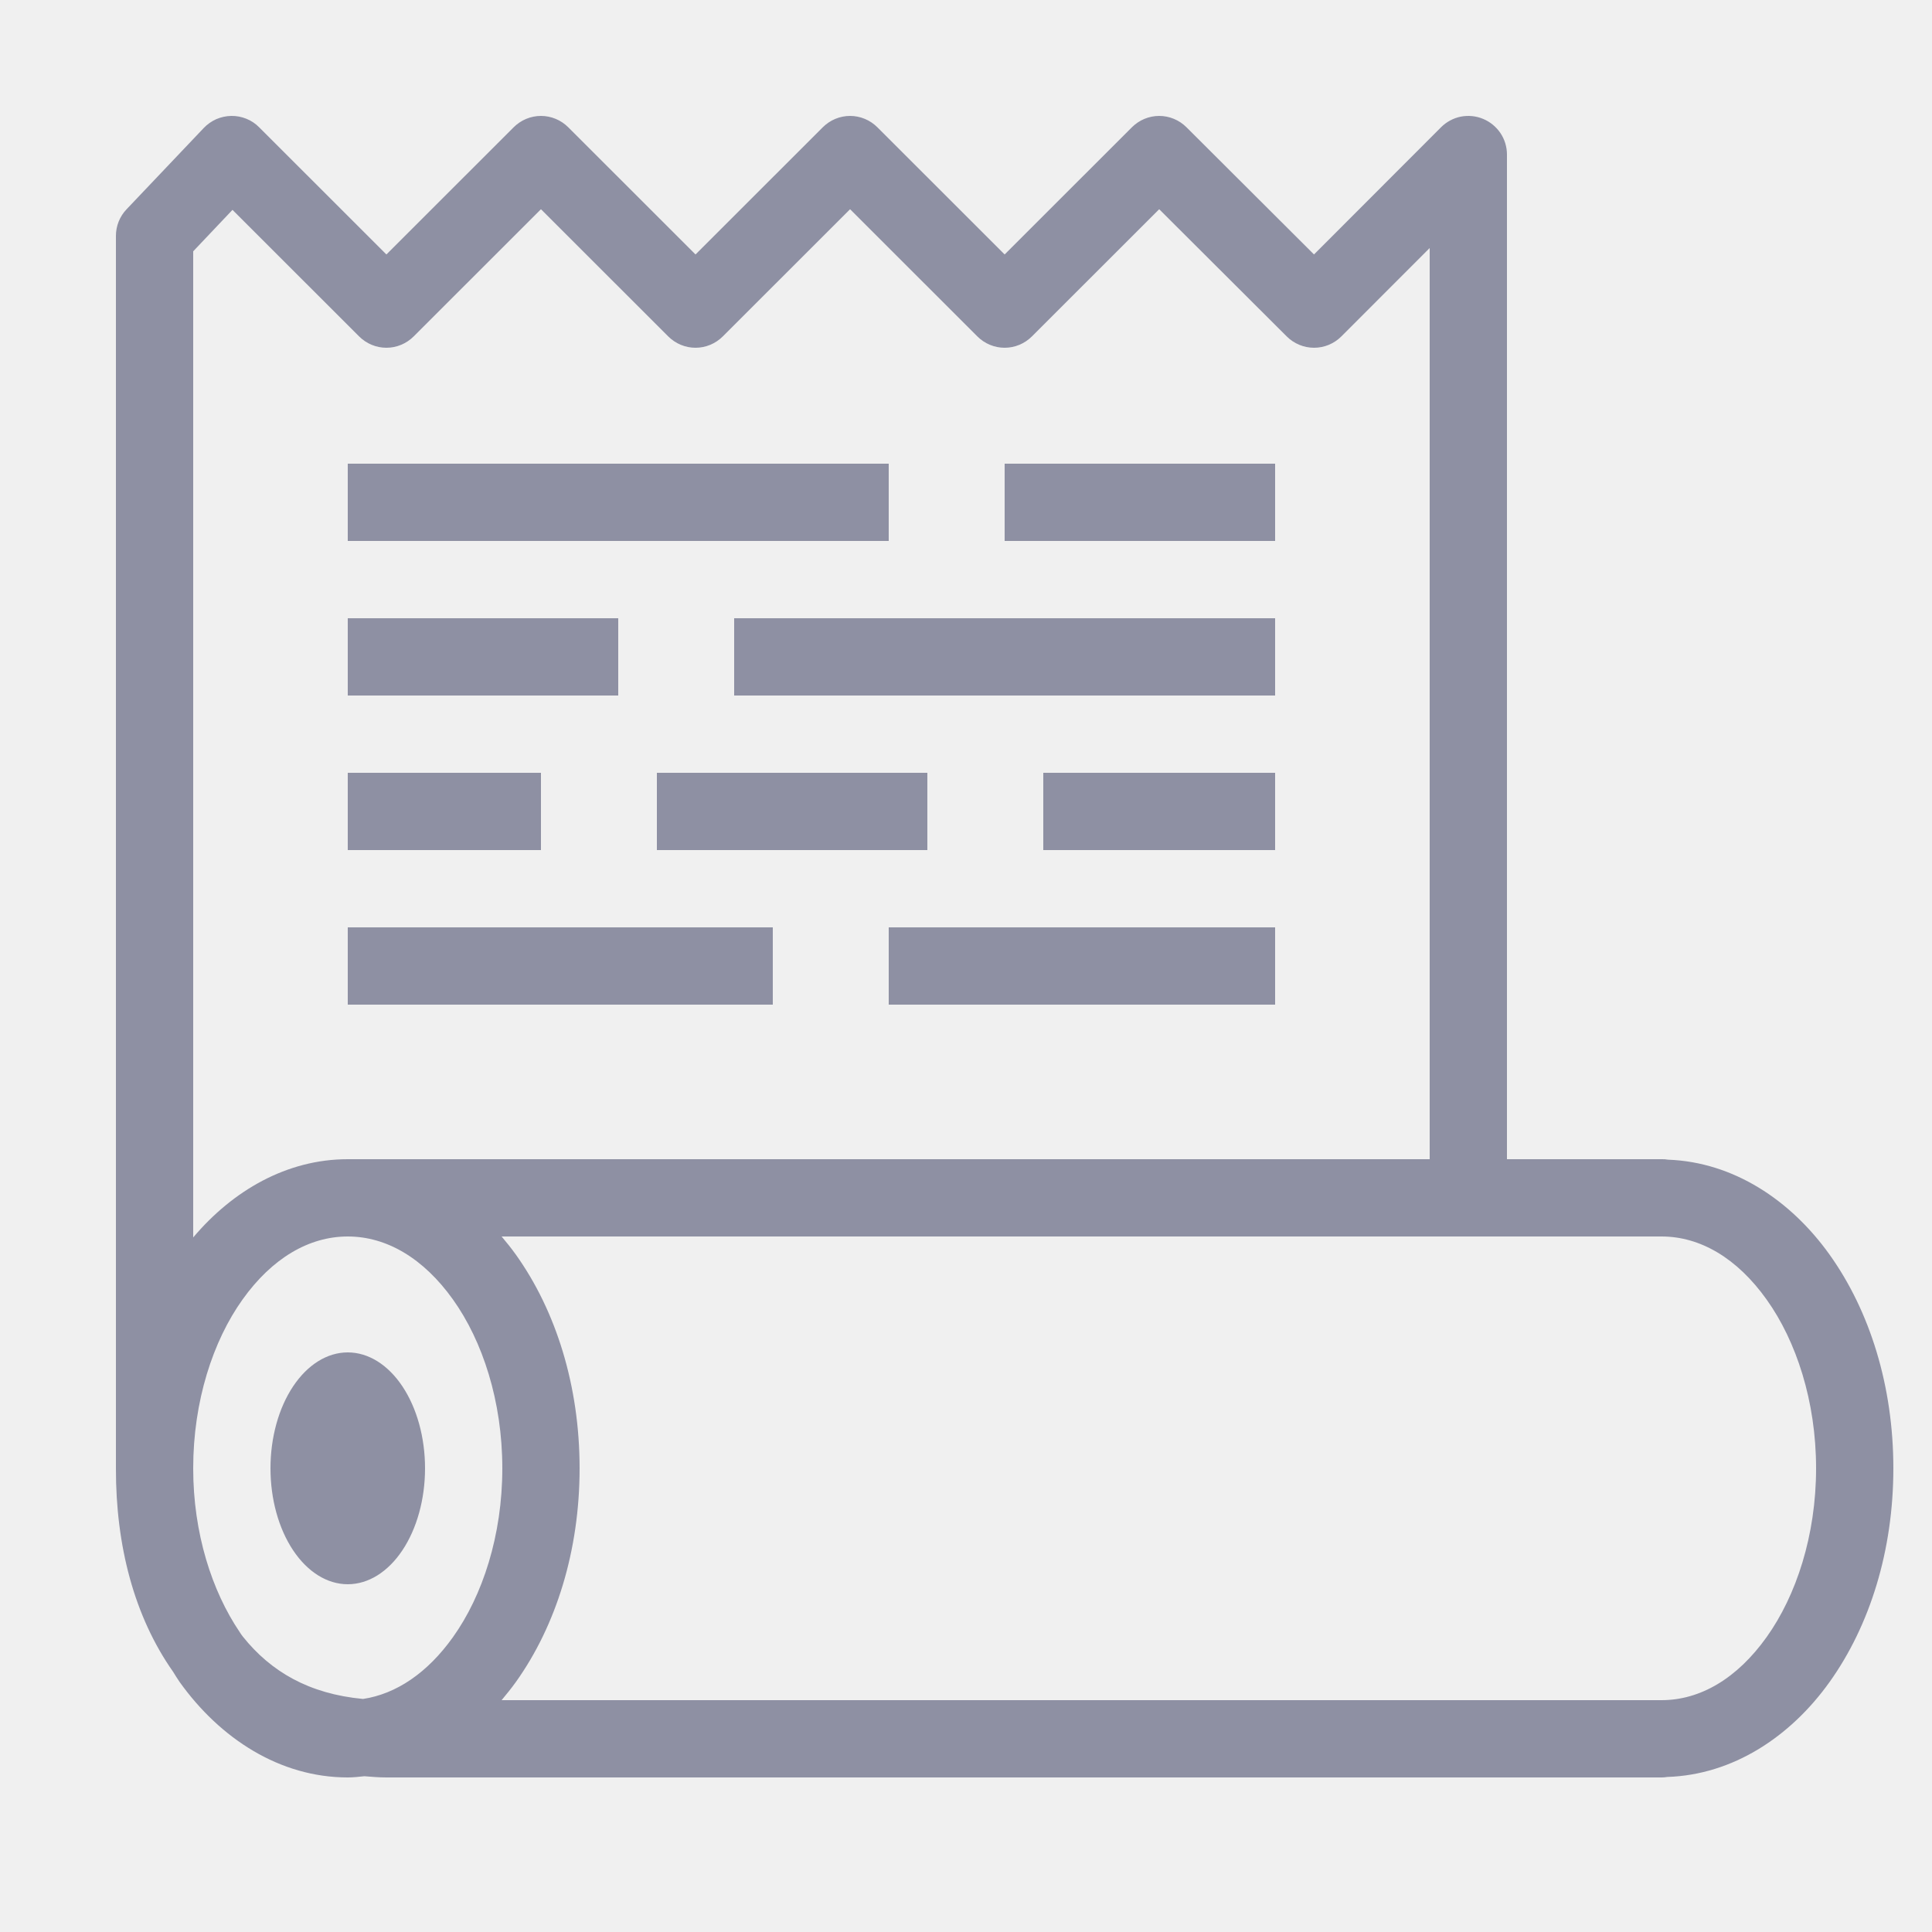
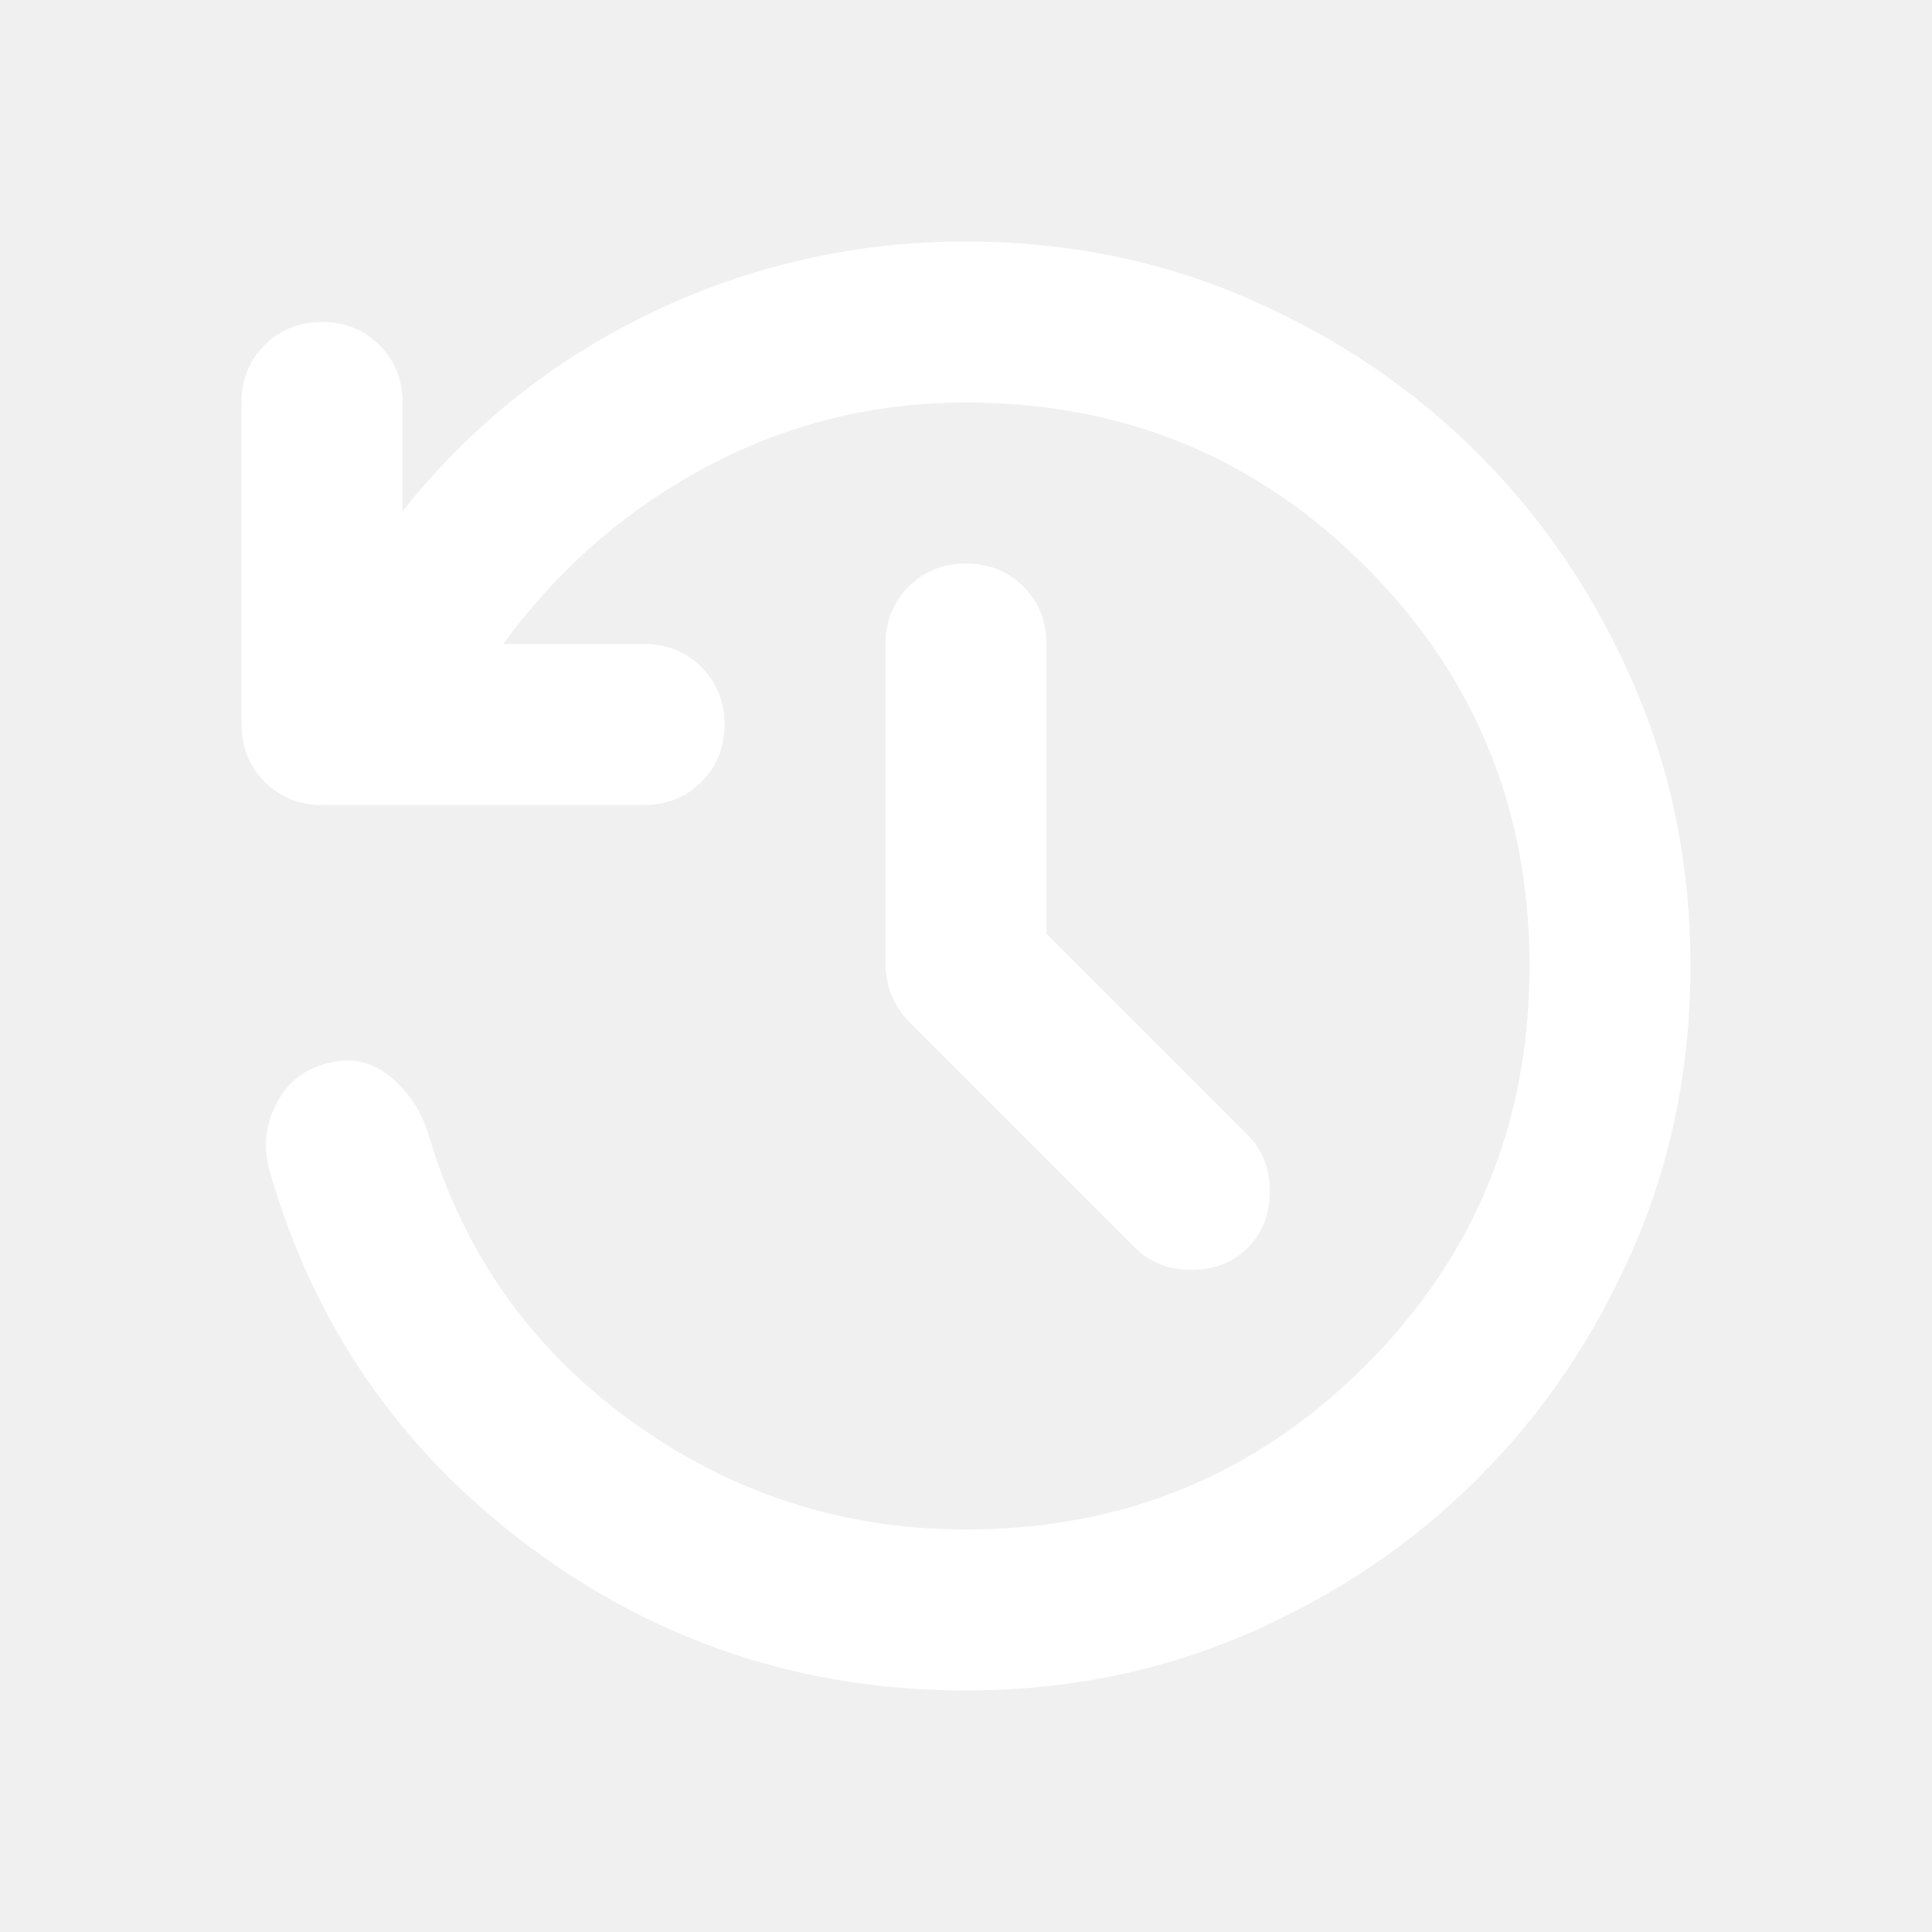
- <svg xmlns="http://www.w3.org/2000/svg" width="24" height="24" viewBox="0 0 24 24" fill="none">
-   <path d="M2.873 1.44C2.809 1.441 2.746 1.455 2.687 1.48C2.629 1.506 2.576 1.543 2.532 1.589L1.572 2.6C1.487 2.689 1.44 2.807 1.44 2.931V18.24C1.438 19.198 1.666 20.079 2.15 20.767C2.177 20.81 2.203 20.854 2.232 20.895C2.734 21.597 3.476 22.08 4.32 22.08C4.39 22.08 4.458 22.072 4.526 22.065C4.616 22.072 4.705 22.08 4.798 22.08C4.799 22.08 4.799 22.08 4.8 22.08H20.64C20.664 22.08 20.688 22.078 20.712 22.074C21.526 22.047 22.241 21.576 22.728 20.894C23.229 20.192 23.52 19.26 23.52 18.24C23.52 17.22 23.229 16.288 22.728 15.586C22.243 14.907 21.533 14.437 20.724 14.406C20.723 14.406 20.722 14.406 20.722 14.406C20.695 14.401 20.667 14.399 20.64 14.4H18.72V1.92C18.72 1.825 18.692 1.732 18.639 1.653C18.586 1.575 18.511 1.513 18.424 1.477C18.336 1.44 18.239 1.431 18.146 1.449C18.053 1.468 17.968 1.514 17.901 1.581L16.323 3.161L14.739 1.581C14.649 1.491 14.527 1.44 14.4 1.44C14.273 1.44 14.151 1.491 14.061 1.581L12.48 3.161L10.899 1.581C10.809 1.491 10.687 1.44 10.56 1.44C10.433 1.44 10.311 1.491 10.221 1.581L8.64 3.161L7.059 1.581C6.969 1.491 6.847 1.44 6.72 1.44C6.593 1.44 6.471 1.491 6.381 1.581L4.8 3.161L3.219 1.581C3.174 1.535 3.12 1.499 3.06 1.475C3.001 1.451 2.937 1.439 2.873 1.44ZM6.72 2.599L8.301 4.179C8.391 4.269 8.513 4.32 8.64 4.32C8.767 4.32 8.889 4.269 8.979 4.179L10.56 2.599L12.141 4.179C12.231 4.269 12.353 4.32 12.48 4.32C12.607 4.32 12.729 4.269 12.819 4.179L14.4 2.599L15.984 4.179C16.074 4.269 16.197 4.32 16.324 4.32C16.451 4.32 16.573 4.269 16.663 4.179L17.76 3.081V14.4H4.32C3.565 14.4 2.893 14.788 2.4 15.372V3.122L2.888 2.607L4.461 4.179C4.551 4.269 4.673 4.32 4.8 4.32C4.927 4.32 5.049 4.269 5.139 4.179L6.72 2.599ZM4.32 5.76V6.72H11.04V5.76H4.32ZM12.48 5.76V6.72H15.84V5.76H12.48ZM4.32 7.68V8.64H7.68V7.68H4.32ZM9.12 7.68V8.64H15.84V7.68H9.12ZM4.32 9.6V10.56H6.72V9.6H4.32ZM8.16 9.6V10.56H11.52V9.6H8.16ZM12.96 9.6V10.56H15.84V9.6H12.96ZM4.32 11.52V12.48H9.6V11.52H4.32ZM11.04 11.52V12.48H15.84V11.52H11.04ZM4.32 15.36C4.801 15.36 5.26 15.629 5.627 16.143C5.994 16.657 6.24 17.405 6.24 18.24C6.24 19.075 5.994 19.823 5.627 20.337C5.309 20.783 4.921 21.043 4.51 21.105C3.837 21.042 3.365 20.765 3.018 20.332C3.003 20.315 2.991 20.294 2.978 20.275C2.632 19.764 2.4 19.046 2.4 18.241C2.4 18.241 2.4 18.24 2.4 18.24C2.4 17.405 2.646 16.657 3.013 16.143C3.38 15.629 3.839 15.36 4.32 15.36ZM6.231 15.36H18.24H20.64C21.121 15.36 21.579 15.629 21.946 16.144C22.313 16.658 22.56 17.406 22.56 18.24C22.56 19.074 22.313 19.822 21.946 20.336C21.579 20.851 21.121 21.12 20.64 21.12H6.231C6.292 21.047 6.352 20.973 6.408 20.895C6.909 20.193 7.2 19.261 7.2 18.24C7.2 17.22 6.909 16.287 6.408 15.585C6.352 15.507 6.292 15.432 6.231 15.36ZM4.32 16.8C4.065 16.8 3.821 16.952 3.641 17.222C3.461 17.492 3.36 17.858 3.36 18.24C3.36 18.622 3.461 18.988 3.641 19.258C3.821 19.528 4.065 19.68 4.32 19.68C4.575 19.68 4.819 19.528 4.999 19.258C5.179 18.988 5.28 18.622 5.28 18.24C5.28 17.858 5.179 17.492 4.999 17.222C4.819 16.952 4.575 16.8 4.32 16.8Z" fill="#8E90A3" />
+ <svg xmlns="http://www.w3.org/2000/svg" width="18" height="18" viewBox="0 0 18 18" fill="none">
+   <path d="M9.75 8.7L11.625 10.575C11.762 10.713 11.831 10.887 11.831 11.1C11.831 11.312 11.762 11.488 11.625 11.625C11.488 11.762 11.312 11.831 11.1 11.831C10.887 11.831 10.713 11.762 10.575 11.625L8.475 9.525C8.4 9.45 8.344 9.366 8.306 9.271C8.269 9.178 8.25 9.081 8.25 8.981V6C8.25 5.787 8.322 5.609 8.466 5.465C8.61 5.322 8.787 5.25 9 5.25C9.213 5.25 9.391 5.322 9.535 5.465C9.678 5.609 9.75 5.787 9.75 6V8.7ZM9 15.75C7.487 15.75 6.131 15.303 4.931 14.409C3.731 13.515 2.925 12.35 2.513 10.912C2.45 10.688 2.472 10.475 2.579 10.275C2.684 10.075 2.85 9.95 3.075 9.9C3.288 9.85 3.478 9.897 3.647 10.04C3.816 10.184 3.931 10.363 3.994 10.575C4.319 11.675 4.947 12.562 5.878 13.238C6.809 13.912 7.85 14.25 9 14.25C10.463 14.25 11.703 13.741 12.722 12.722C13.741 11.703 14.25 10.463 14.25 9C14.25 7.537 13.741 6.297 12.722 5.278C11.703 4.259 10.463 3.75 9 3.75C8.137 3.75 7.331 3.95 6.581 4.35C5.831 4.75 5.2 5.3 4.688 6H6C6.213 6 6.391 6.072 6.535 6.215C6.678 6.359 6.75 6.537 6.75 6.75C6.75 6.963 6.678 7.141 6.535 7.284C6.391 7.428 6.213 7.5 6 7.5H3C2.788 7.5 2.61 7.428 2.466 7.284C2.322 7.141 2.25 6.963 2.25 6.75V3.75C2.25 3.538 2.322 3.359 2.466 3.215C2.61 3.072 2.788 3 3 3C3.212 3 3.391 3.072 3.535 3.215C3.678 3.359 3.75 3.538 3.75 3.75V4.763C4.388 3.962 5.166 3.344 6.085 2.906C7.003 2.469 7.975 2.25 9 2.25C9.938 2.25 10.816 2.428 11.635 2.784C12.453 3.14 13.166 3.622 13.772 4.228C14.378 4.834 14.86 5.547 15.216 6.365C15.572 7.184 15.75 8.062 15.75 9C15.75 9.938 15.572 10.816 15.216 11.634C14.86 12.453 14.378 13.165 13.772 13.771C13.166 14.378 12.453 14.86 11.635 15.216C10.816 15.572 9.938 15.75 9 15.75Z" fill="white" />
</svg>
